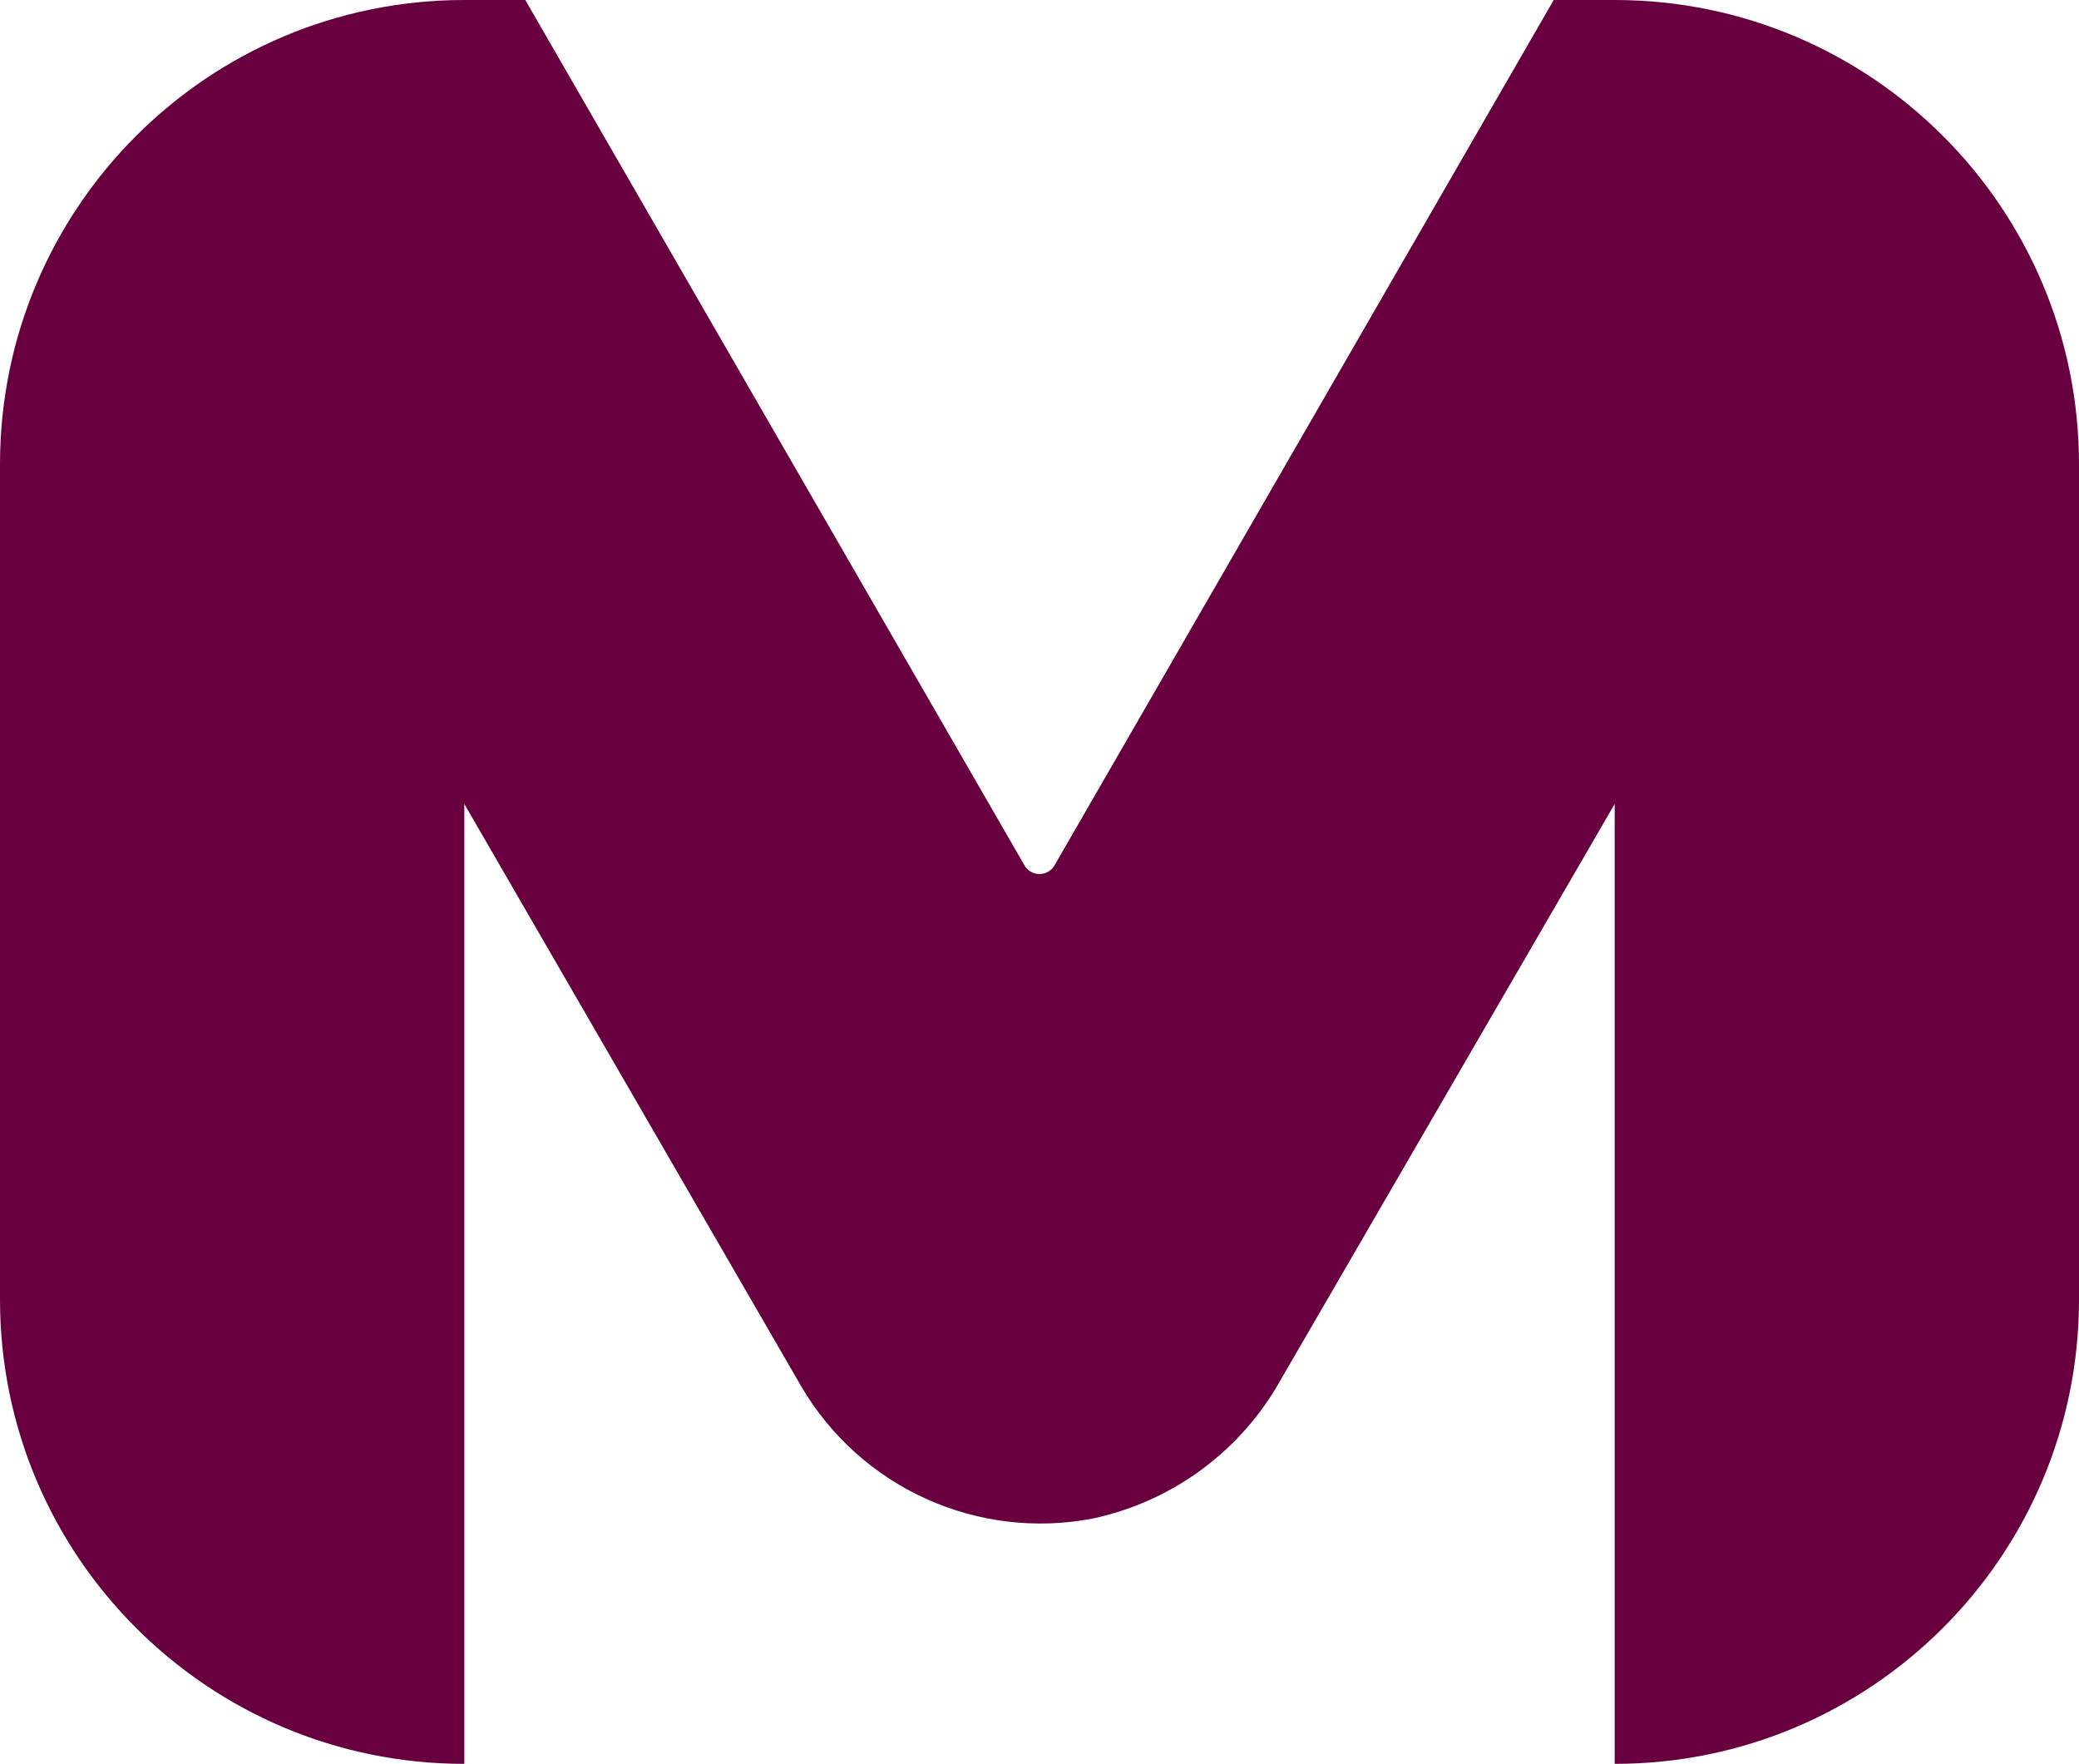
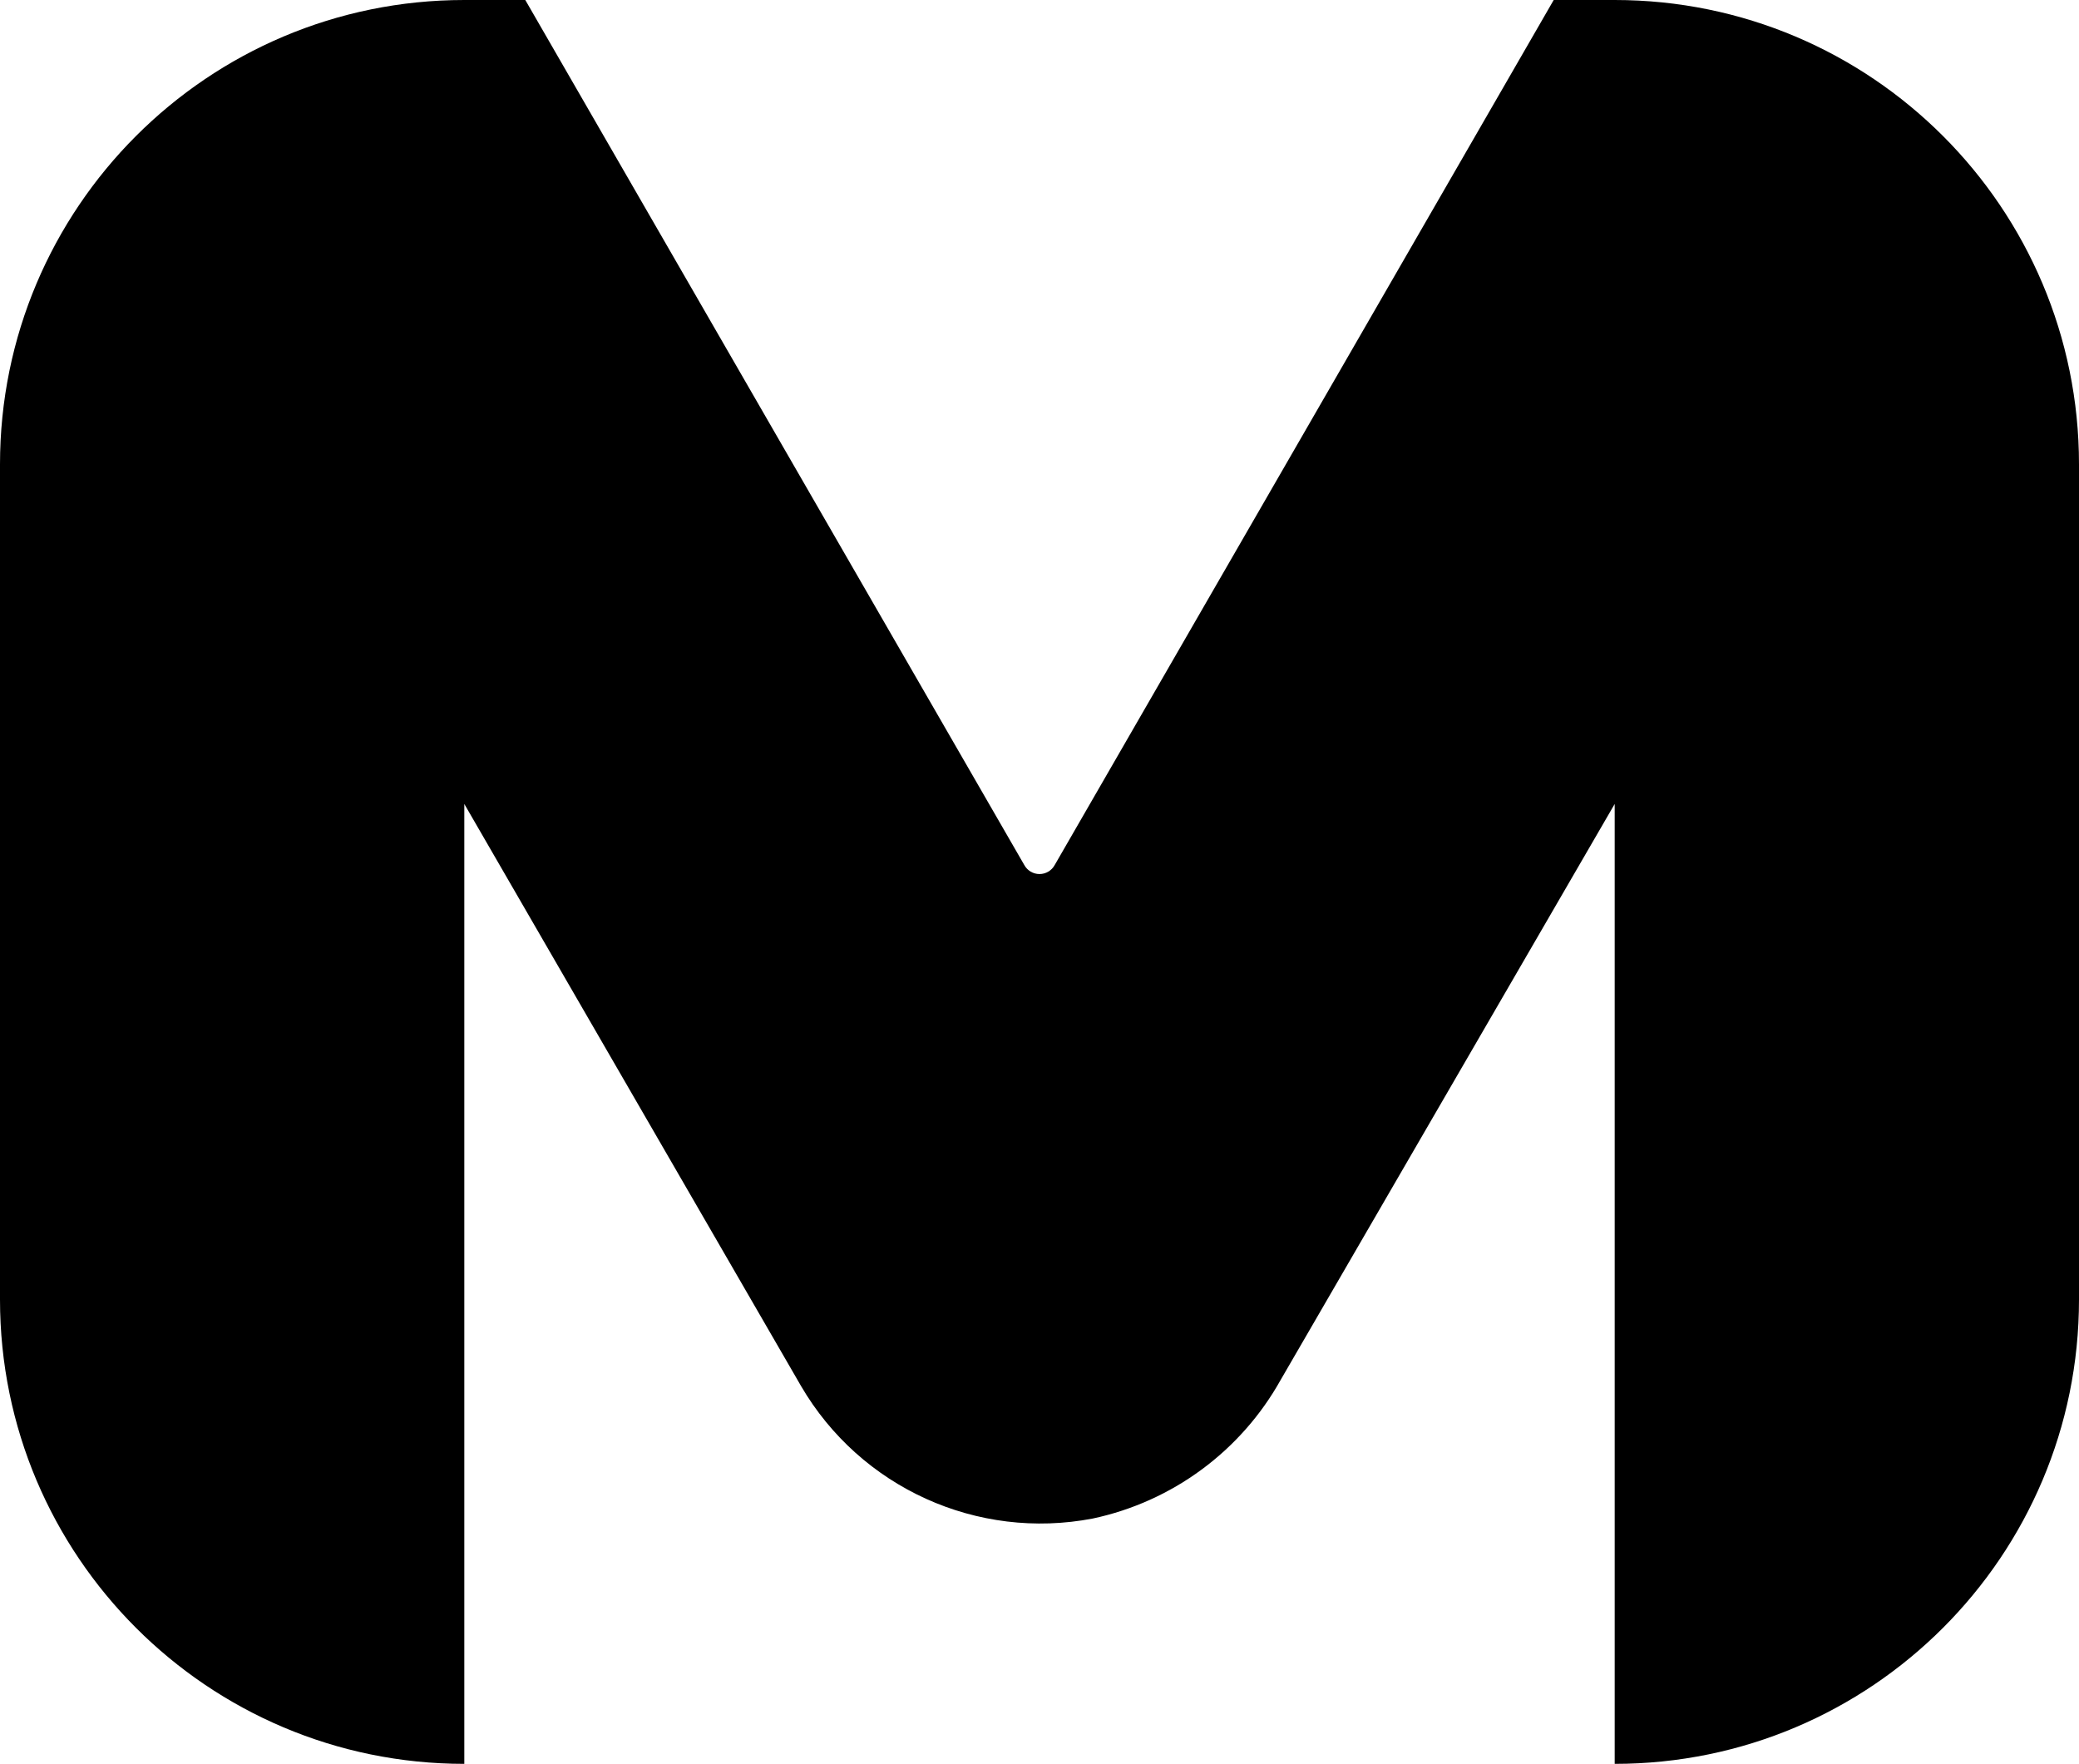
<svg xmlns="http://www.w3.org/2000/svg" viewBox="0 0 30 25.45">
-   <defs>
-     <style>
-             .cls-1 {
-                 fill: #680040;
-             }
-         </style>
-   </defs>
-   <path class="cls-1" d="M23.3,0h-.88l-7.2,12.48a.25.25,0,0,1-.44,0L7.58,0H6.7A6.7,6.7,0,0,0,0,6.7V18.75a6.7,6.7,0,0,0,6.7,6.7V11.6L11.56,20a4,4,0,0,0,4.21,1.91,4.08,4.08,0,0,0,2.71-2L23.3,11.6V25.45a6.7,6.7,0,0,0,6.7-6.7V6.7A6.7,6.7,0,0,0,23.3,0Z" />
+   <path fill="currentColor" d="M23.3,0h-.88l-7.2,12.48a.25.25,0,0,1-.44,0L7.58,0H6.7A6.7,6.7,0,0,0,0,6.7V18.75a6.7,6.7,0,0,0,6.7,6.7V11.6L11.56,20a4,4,0,0,0,4.21,1.91,4.08,4.08,0,0,0,2.71-2L23.3,11.6V25.45a6.7,6.7,0,0,0,6.7-6.7V6.7A6.7,6.7,0,0,0,23.3,0Z" />
</svg>
